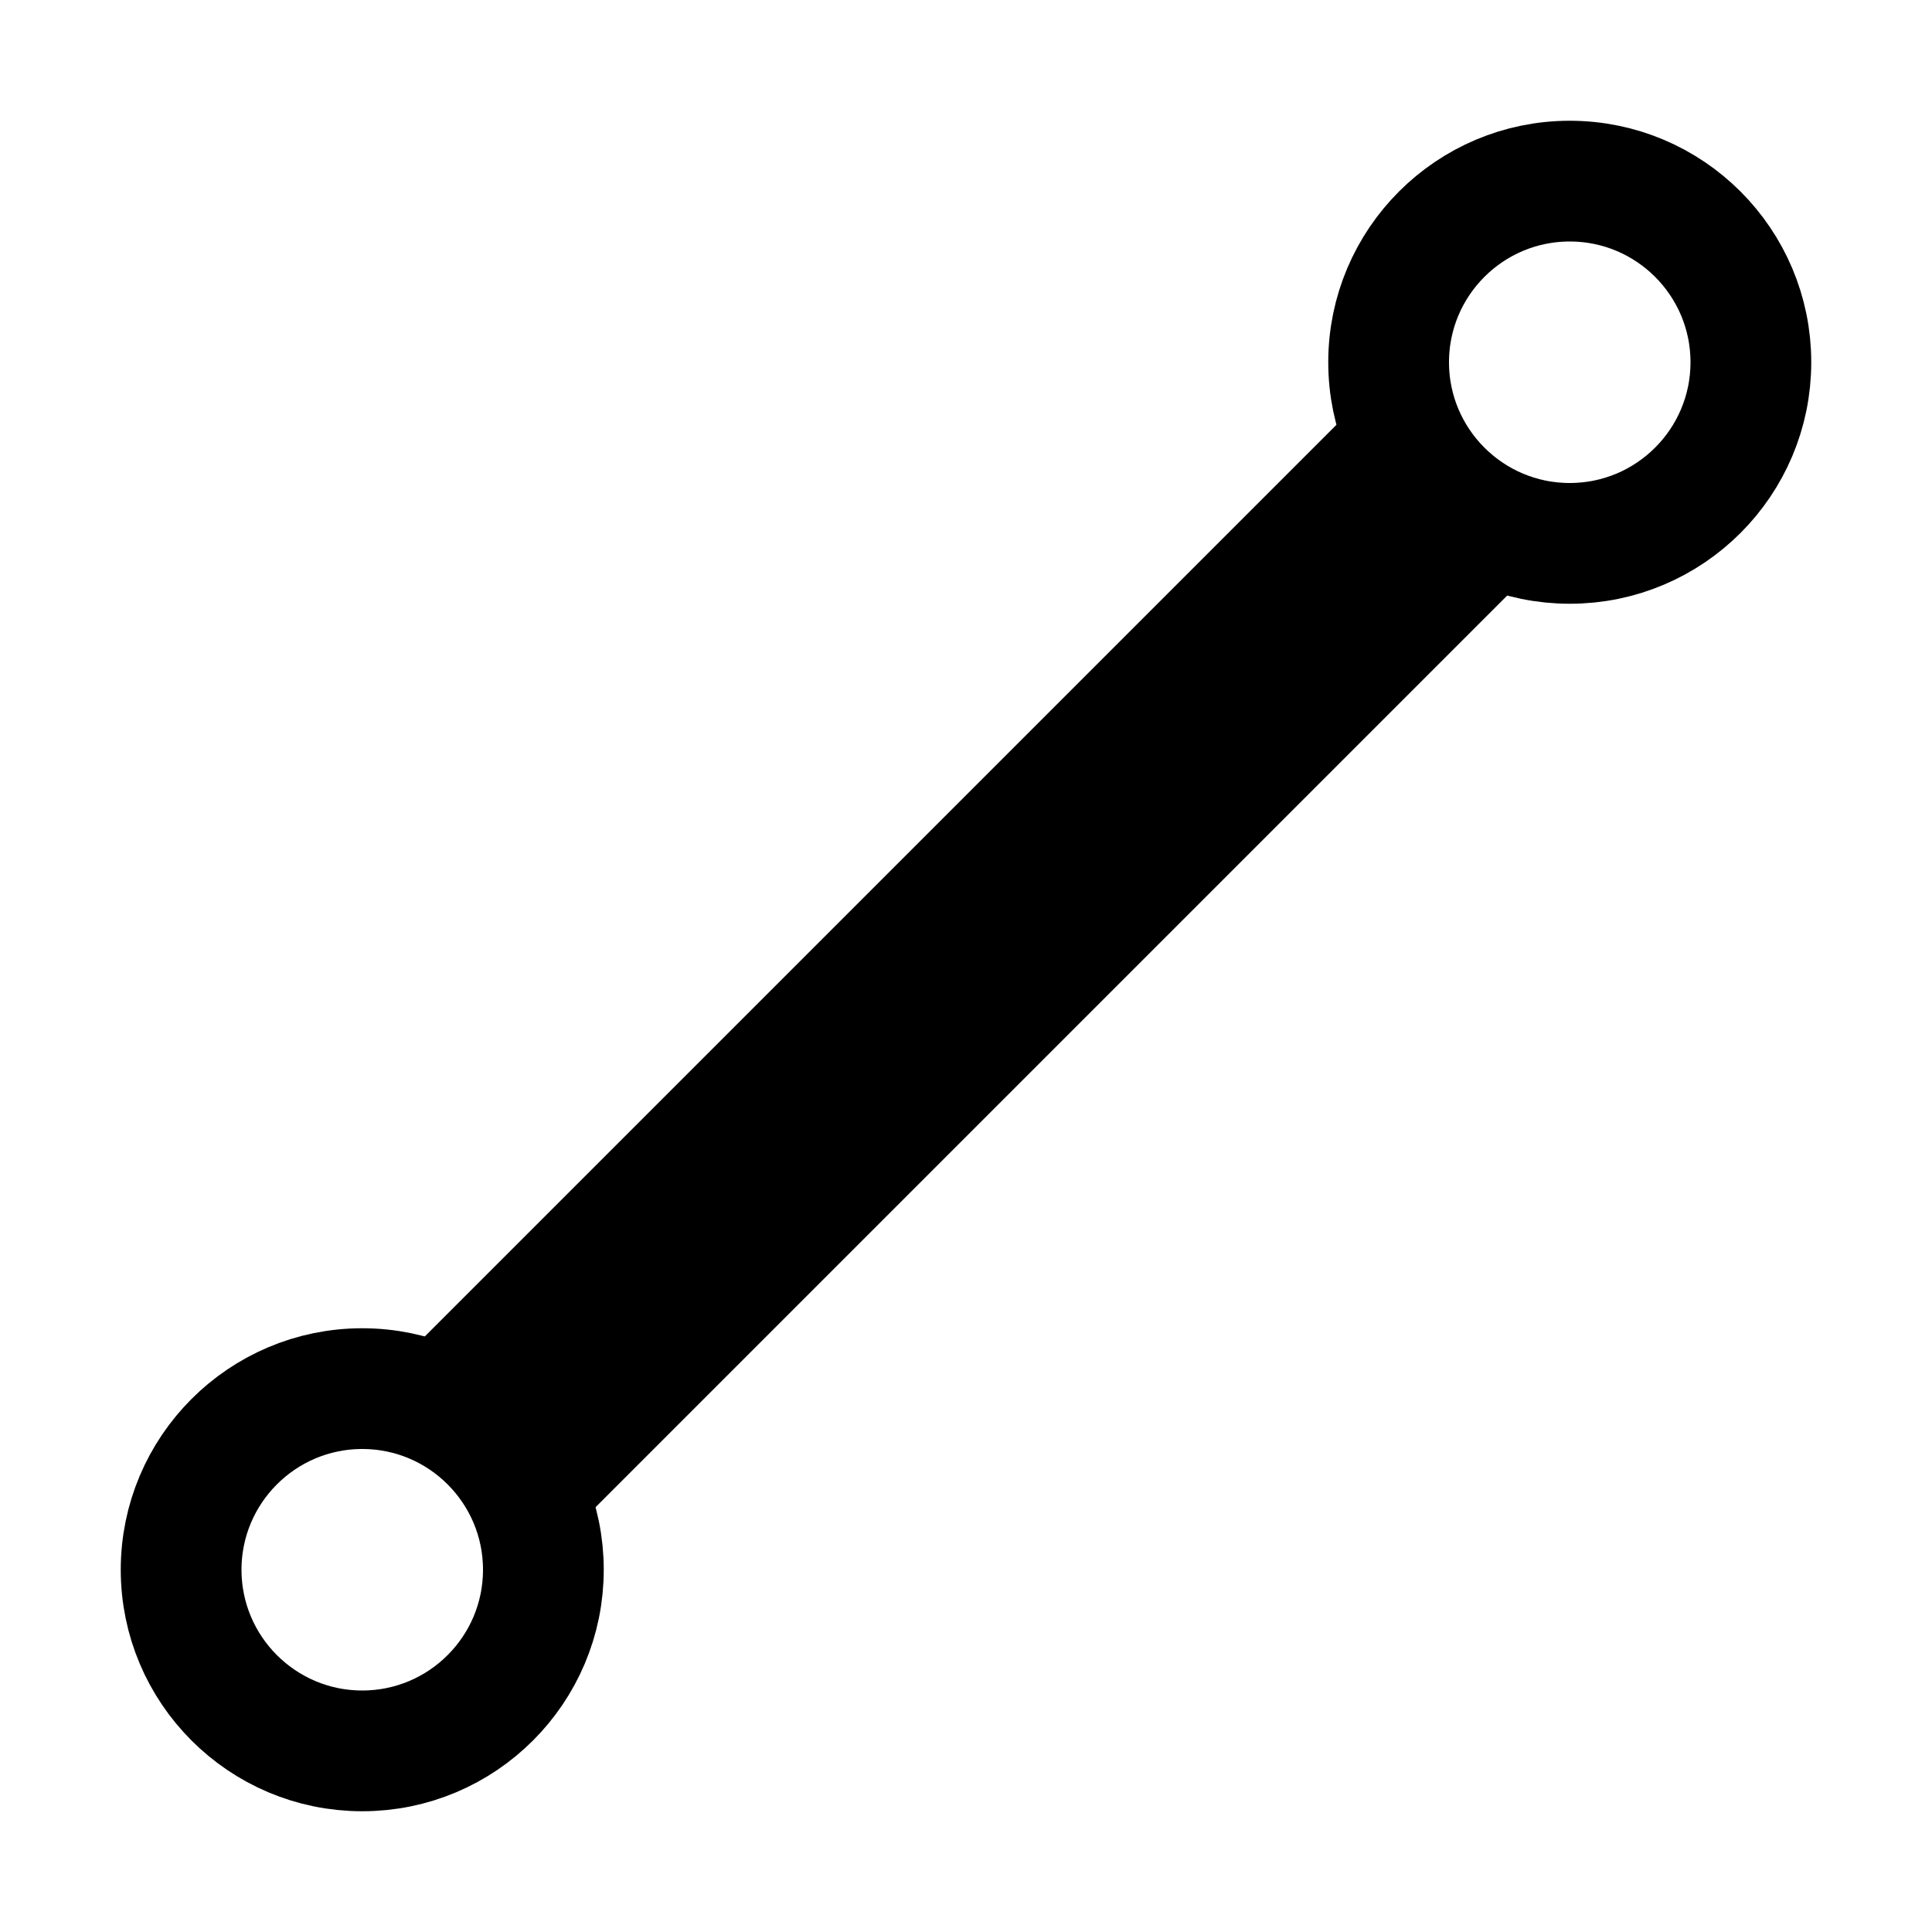
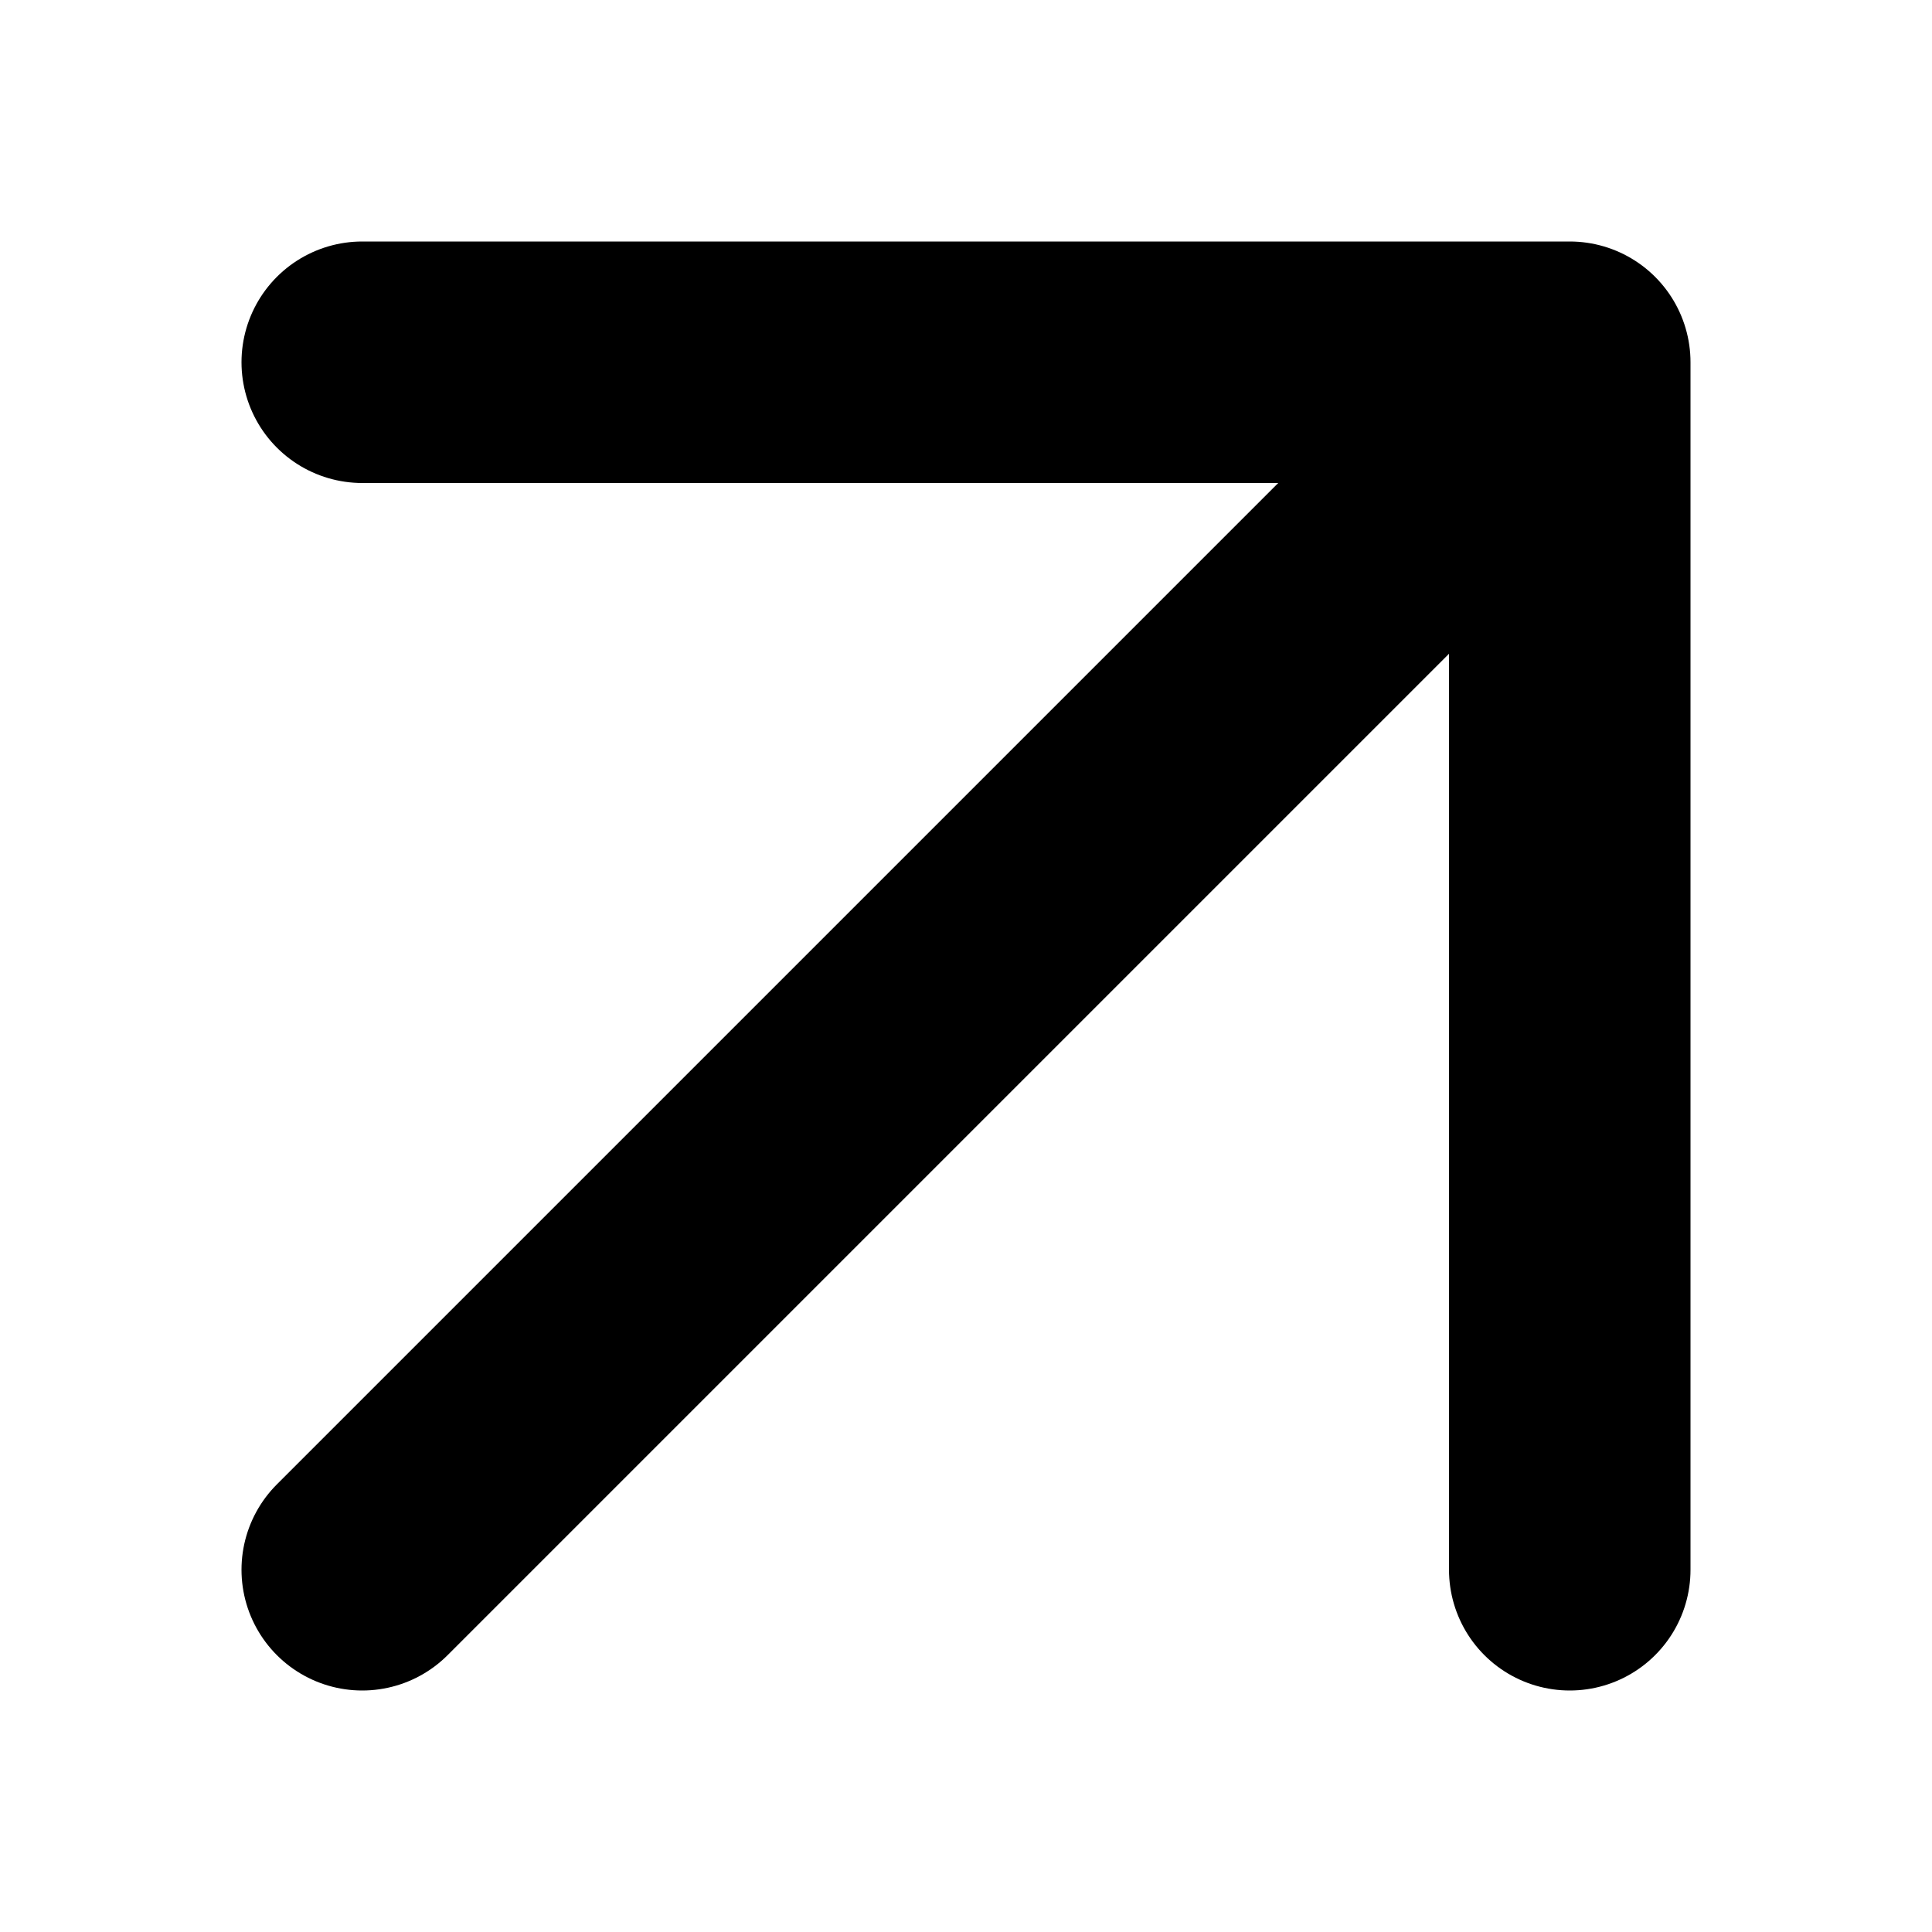
- <svg xmlns="http://www.w3.org/2000/svg" xmlns:ns1="https://www.gtk.org/grappa" ns1:rendering="symbolic" width="16" height="16" ns1:version="1" ns1:state="0" ns1:state-names="outline empty">
-   <path id="path2" fill="none" stroke="url(&quot;#gpa:foreground&quot;) rgb(0,0,0)" stroke-width="1" stroke-linecap="butt" stroke-linejoin="miter" d="M 14.5 3 C 14.5 3.828, 13.828 4.5, 13 4.5 C 12.172 4.5, 11.5 3.828, 11.5 3 C 11.5 2.172, 12.172 1.5, 13 1.5 C 13.828 1.5, 14.5 2.172, 14.5 3 Z M 4.5 13 C 4.5 13.828, 3.828 14.5, 3 14.5 C 2.172 14.5, 1.5 13.828, 1.5 13 C 1.5 12.172, 2.172 11.5, 3 11.5 C 3.828 11.5, 4.5 12.172, 4.5 13 Z" class="transparent-fill foreground-stroke" ns1:stroke="foreground" ns1:fill="none" ns1:states="outline" ns1:stroke-minwidth="25%" ns1:stroke-maxwidth="200%">
-     </path>
-   <path id="path6" fill="none" stroke="url(&quot;#gpa:foreground&quot;) rgb(0,0,0)" stroke-width="2" stroke-linecap="butt" stroke-linejoin="miter" d="M 4.061 11.939 L 11.939 4.061" class="transparent-fill foreground-stroke" ns1:stroke="foreground" ns1:fill="none" ns1:states="outline" ns1:stroke-minwidth="25%" ns1:stroke-maxwidth="150%">
-     </path>
+ <svg xmlns="http://www.w3.org/2000/svg" xmlns:ns1="https://www.gtk.org/grappa" ns1:rendering="symbolic" ns1:version="1" ns1:state="0" id="svg2" width="16" height="16">
+   <path id="top left" fill="none" fill-rule="nonzero" stroke="url(#gpa:foreground) rgb(0,0,0)" stroke-opacity="1" stroke-width="2" stroke-linecap="round" stroke-linejoin="round" stroke-miterlimit="4" d="M 3 13 L 13 3 M 3 3 L 13 3 L 13 13" ns1:stroke-minwidth="25%" ns1:stroke-maxwidth="150%" ns1:animation-repeat="0" ns1:animation-segment="0">
+   </path>
</svg>
